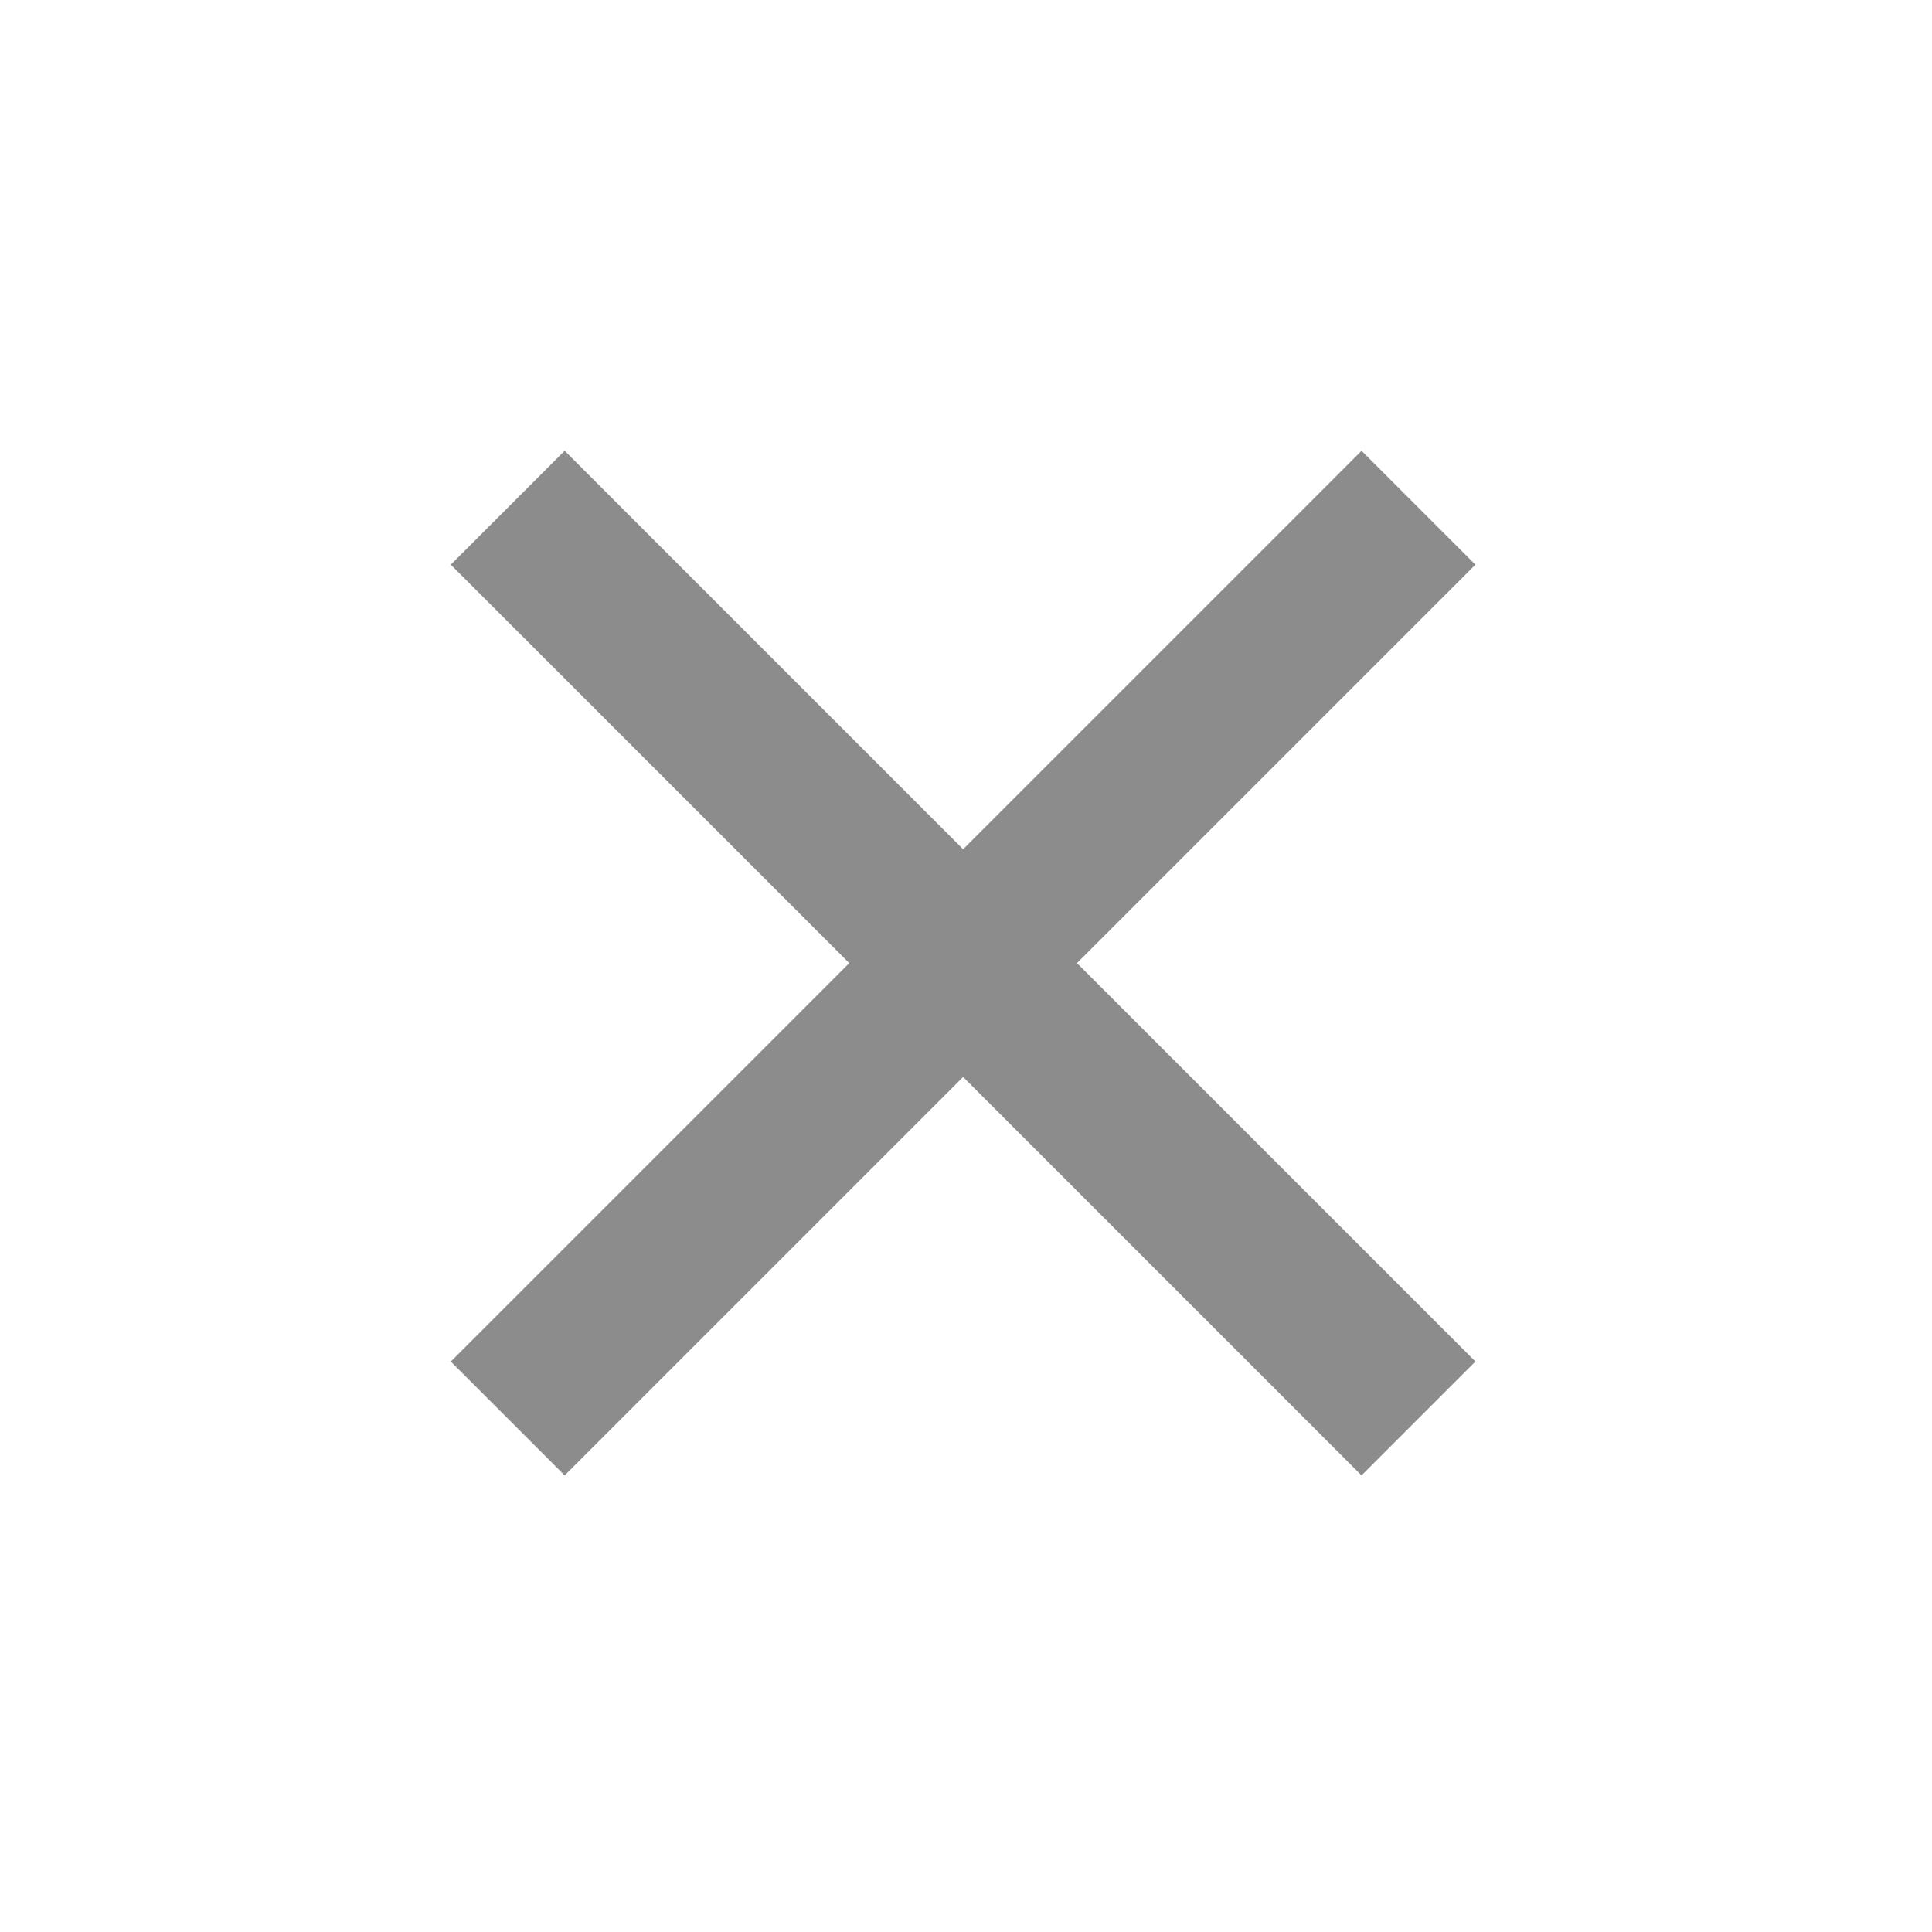
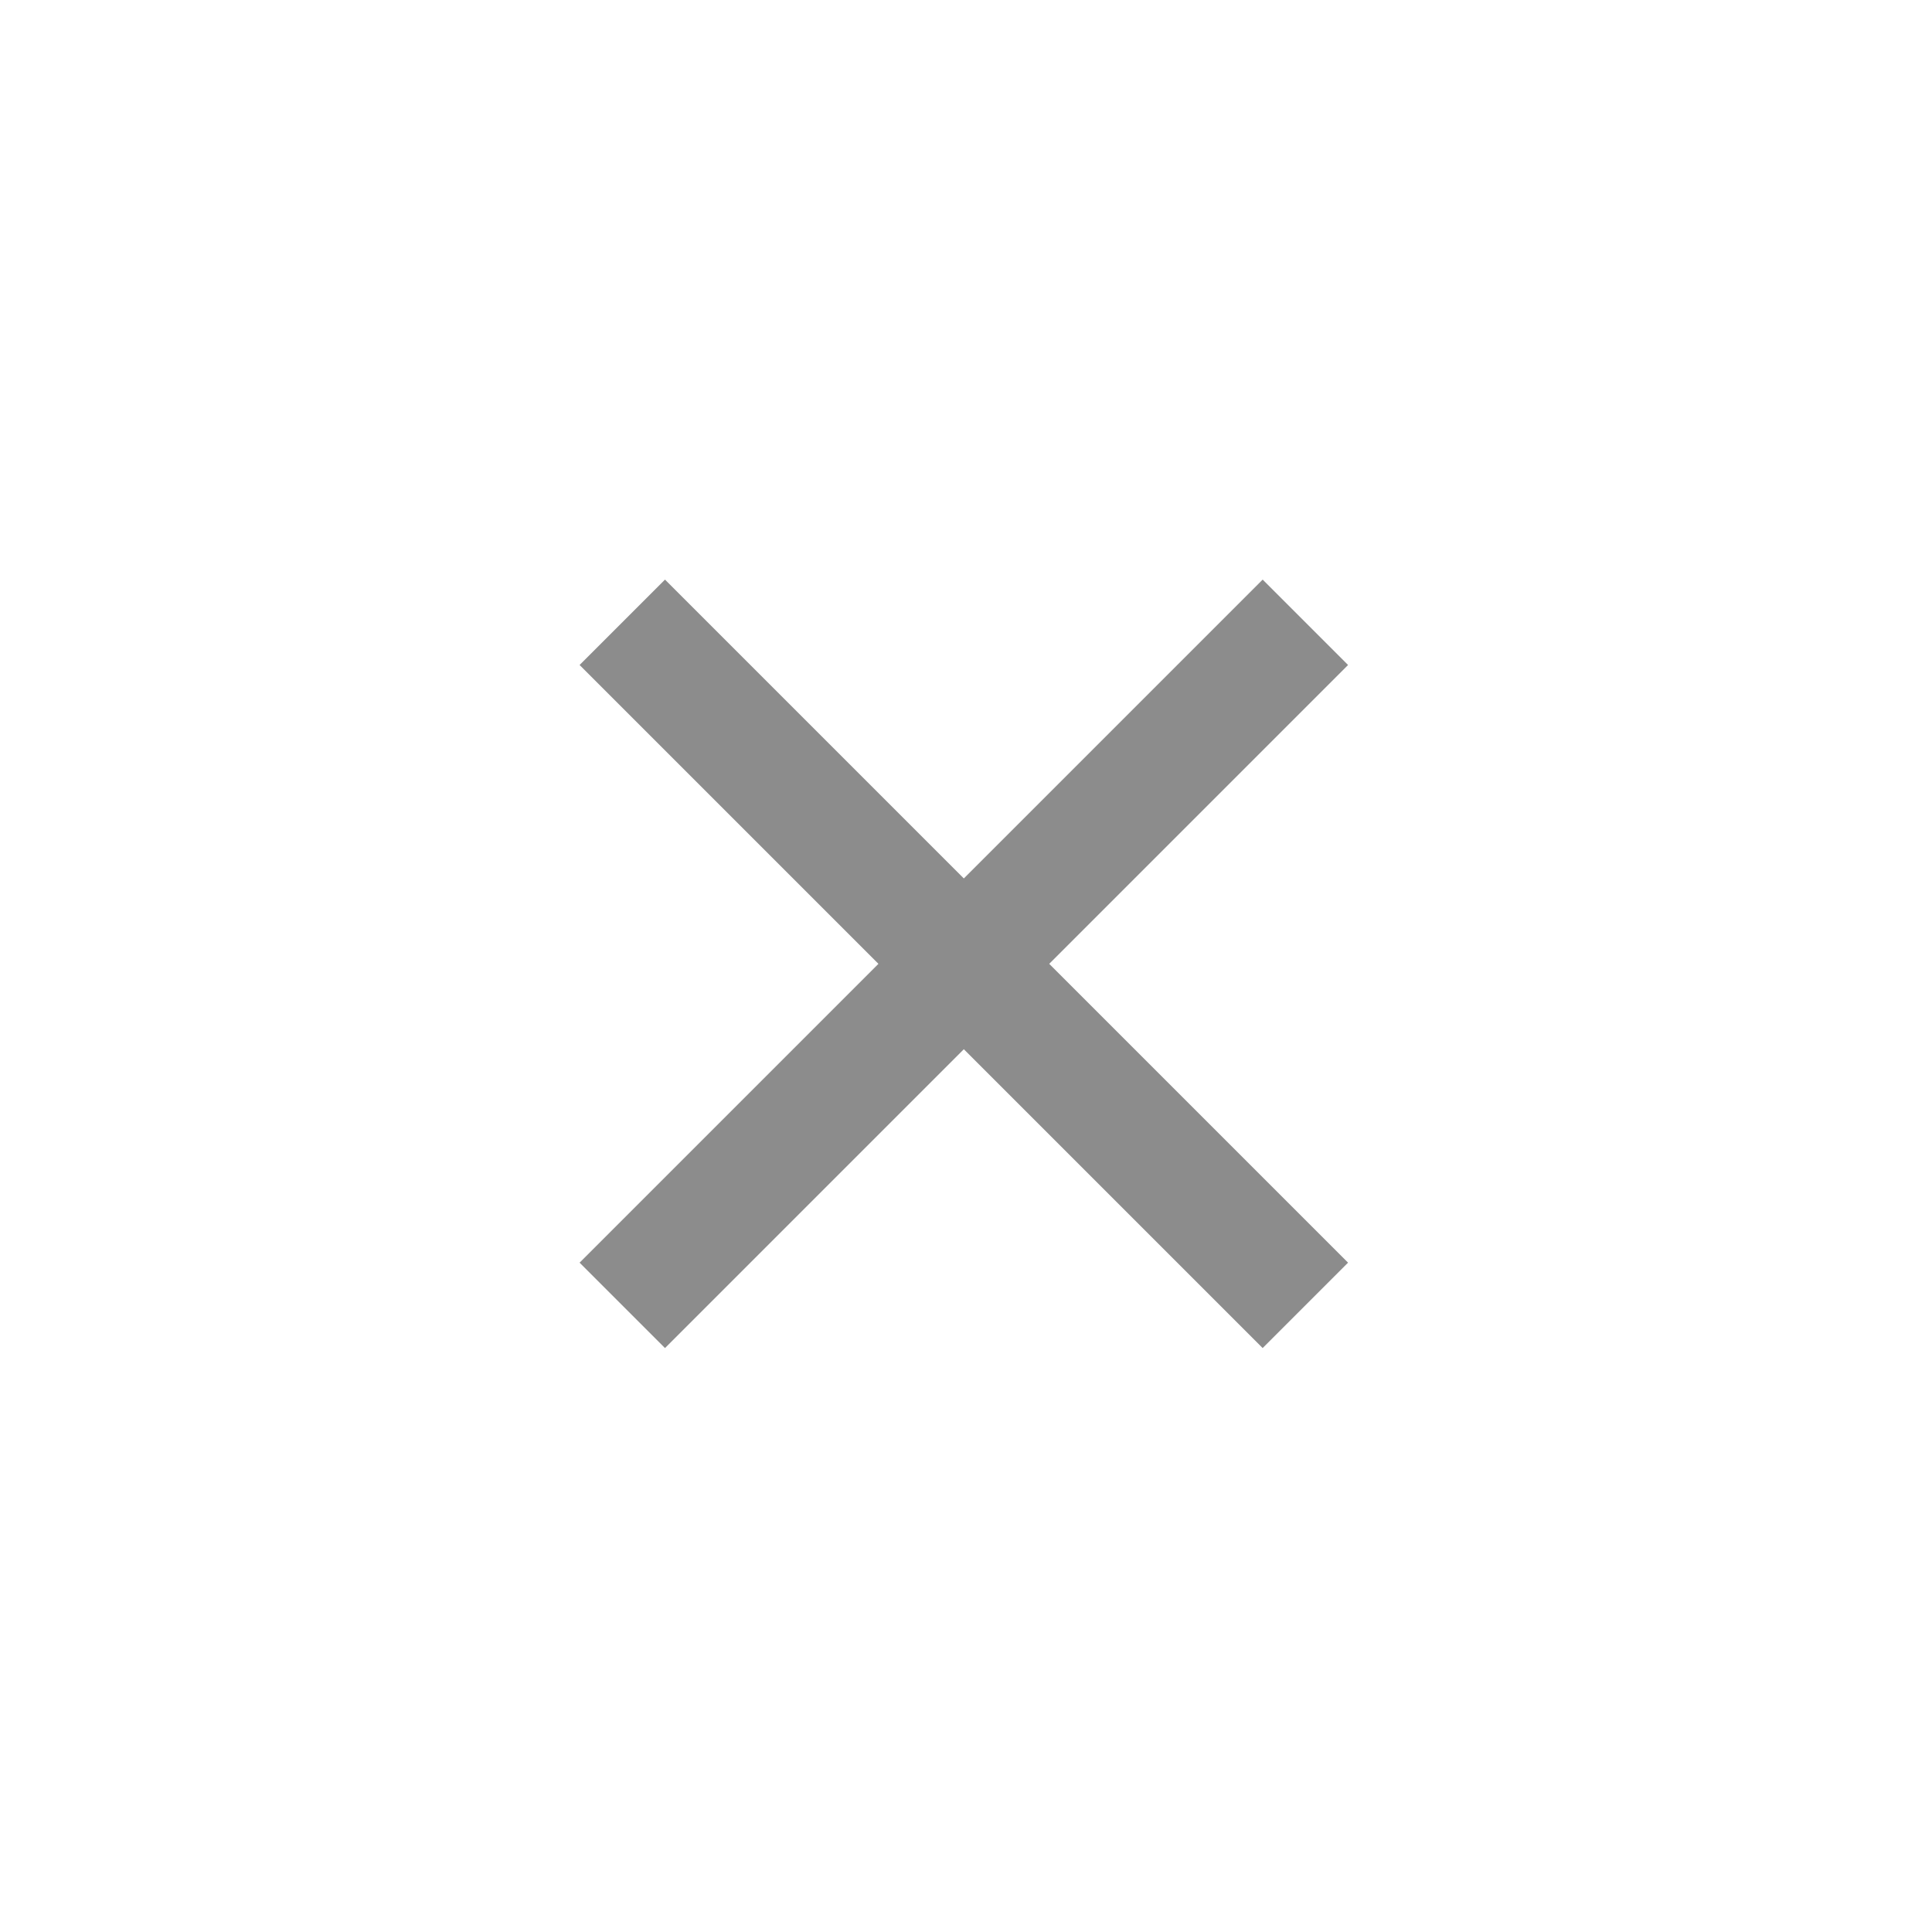
- <svg xmlns="http://www.w3.org/2000/svg" width="30" height="30" viewBox="0 0 30 30" fill="none">
-   <path d="M14.955 13.187L21.142 7L22.91 8.768L16.723 14.955L22.91 21.142L21.142 22.91L14.955 16.723L8.768 22.91L7 21.142L13.187 14.955L7 8.768L8.768 7L14.955 13.187Z" fill="#8C8C8C" />
+ <svg xmlns="http://www.w3.org/2000/svg" width="40" height="40" viewBox="0 0 40 40" fill="none">
+   <path d="M19.955 18.187L26.142 12L27.91 13.768L21.723 19.955L27.91 26.142L26.142 27.91L19.955 21.723L13.768 27.91L12 26.142L18.187 19.955L12 13.768L13.768 12L19.955 18.187Z" fill="#8C8C8C" />
</svg>
